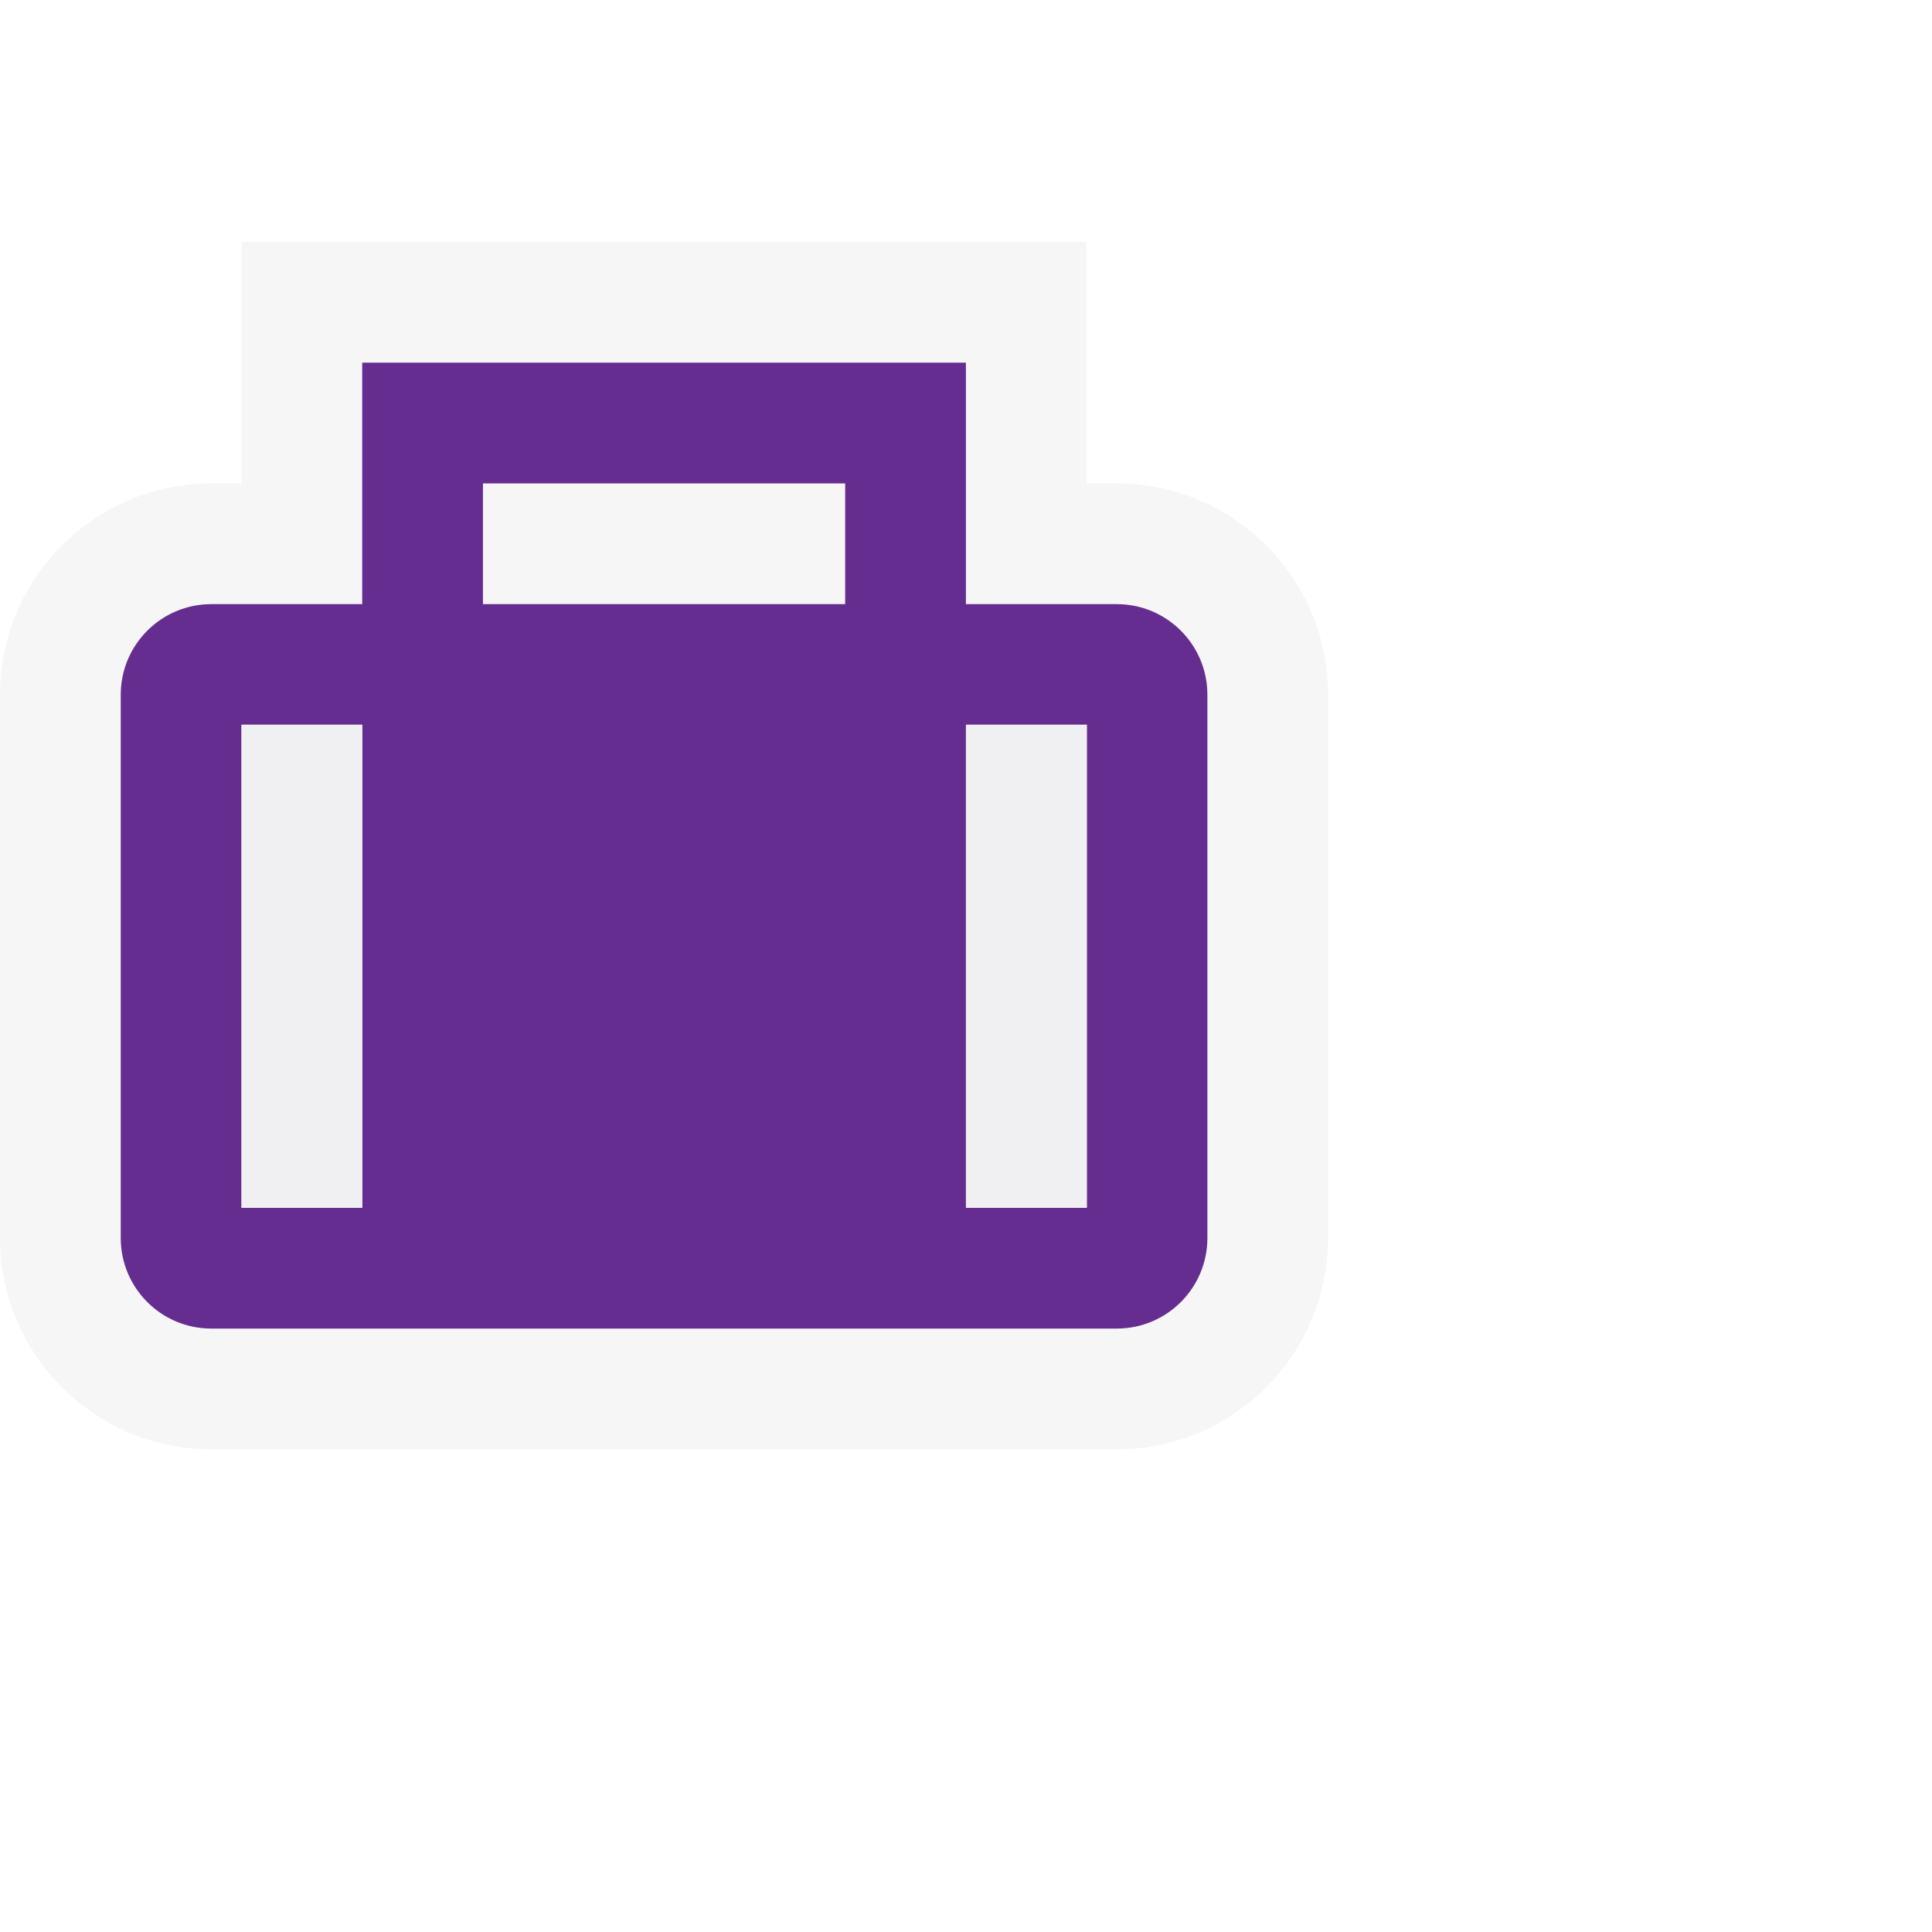
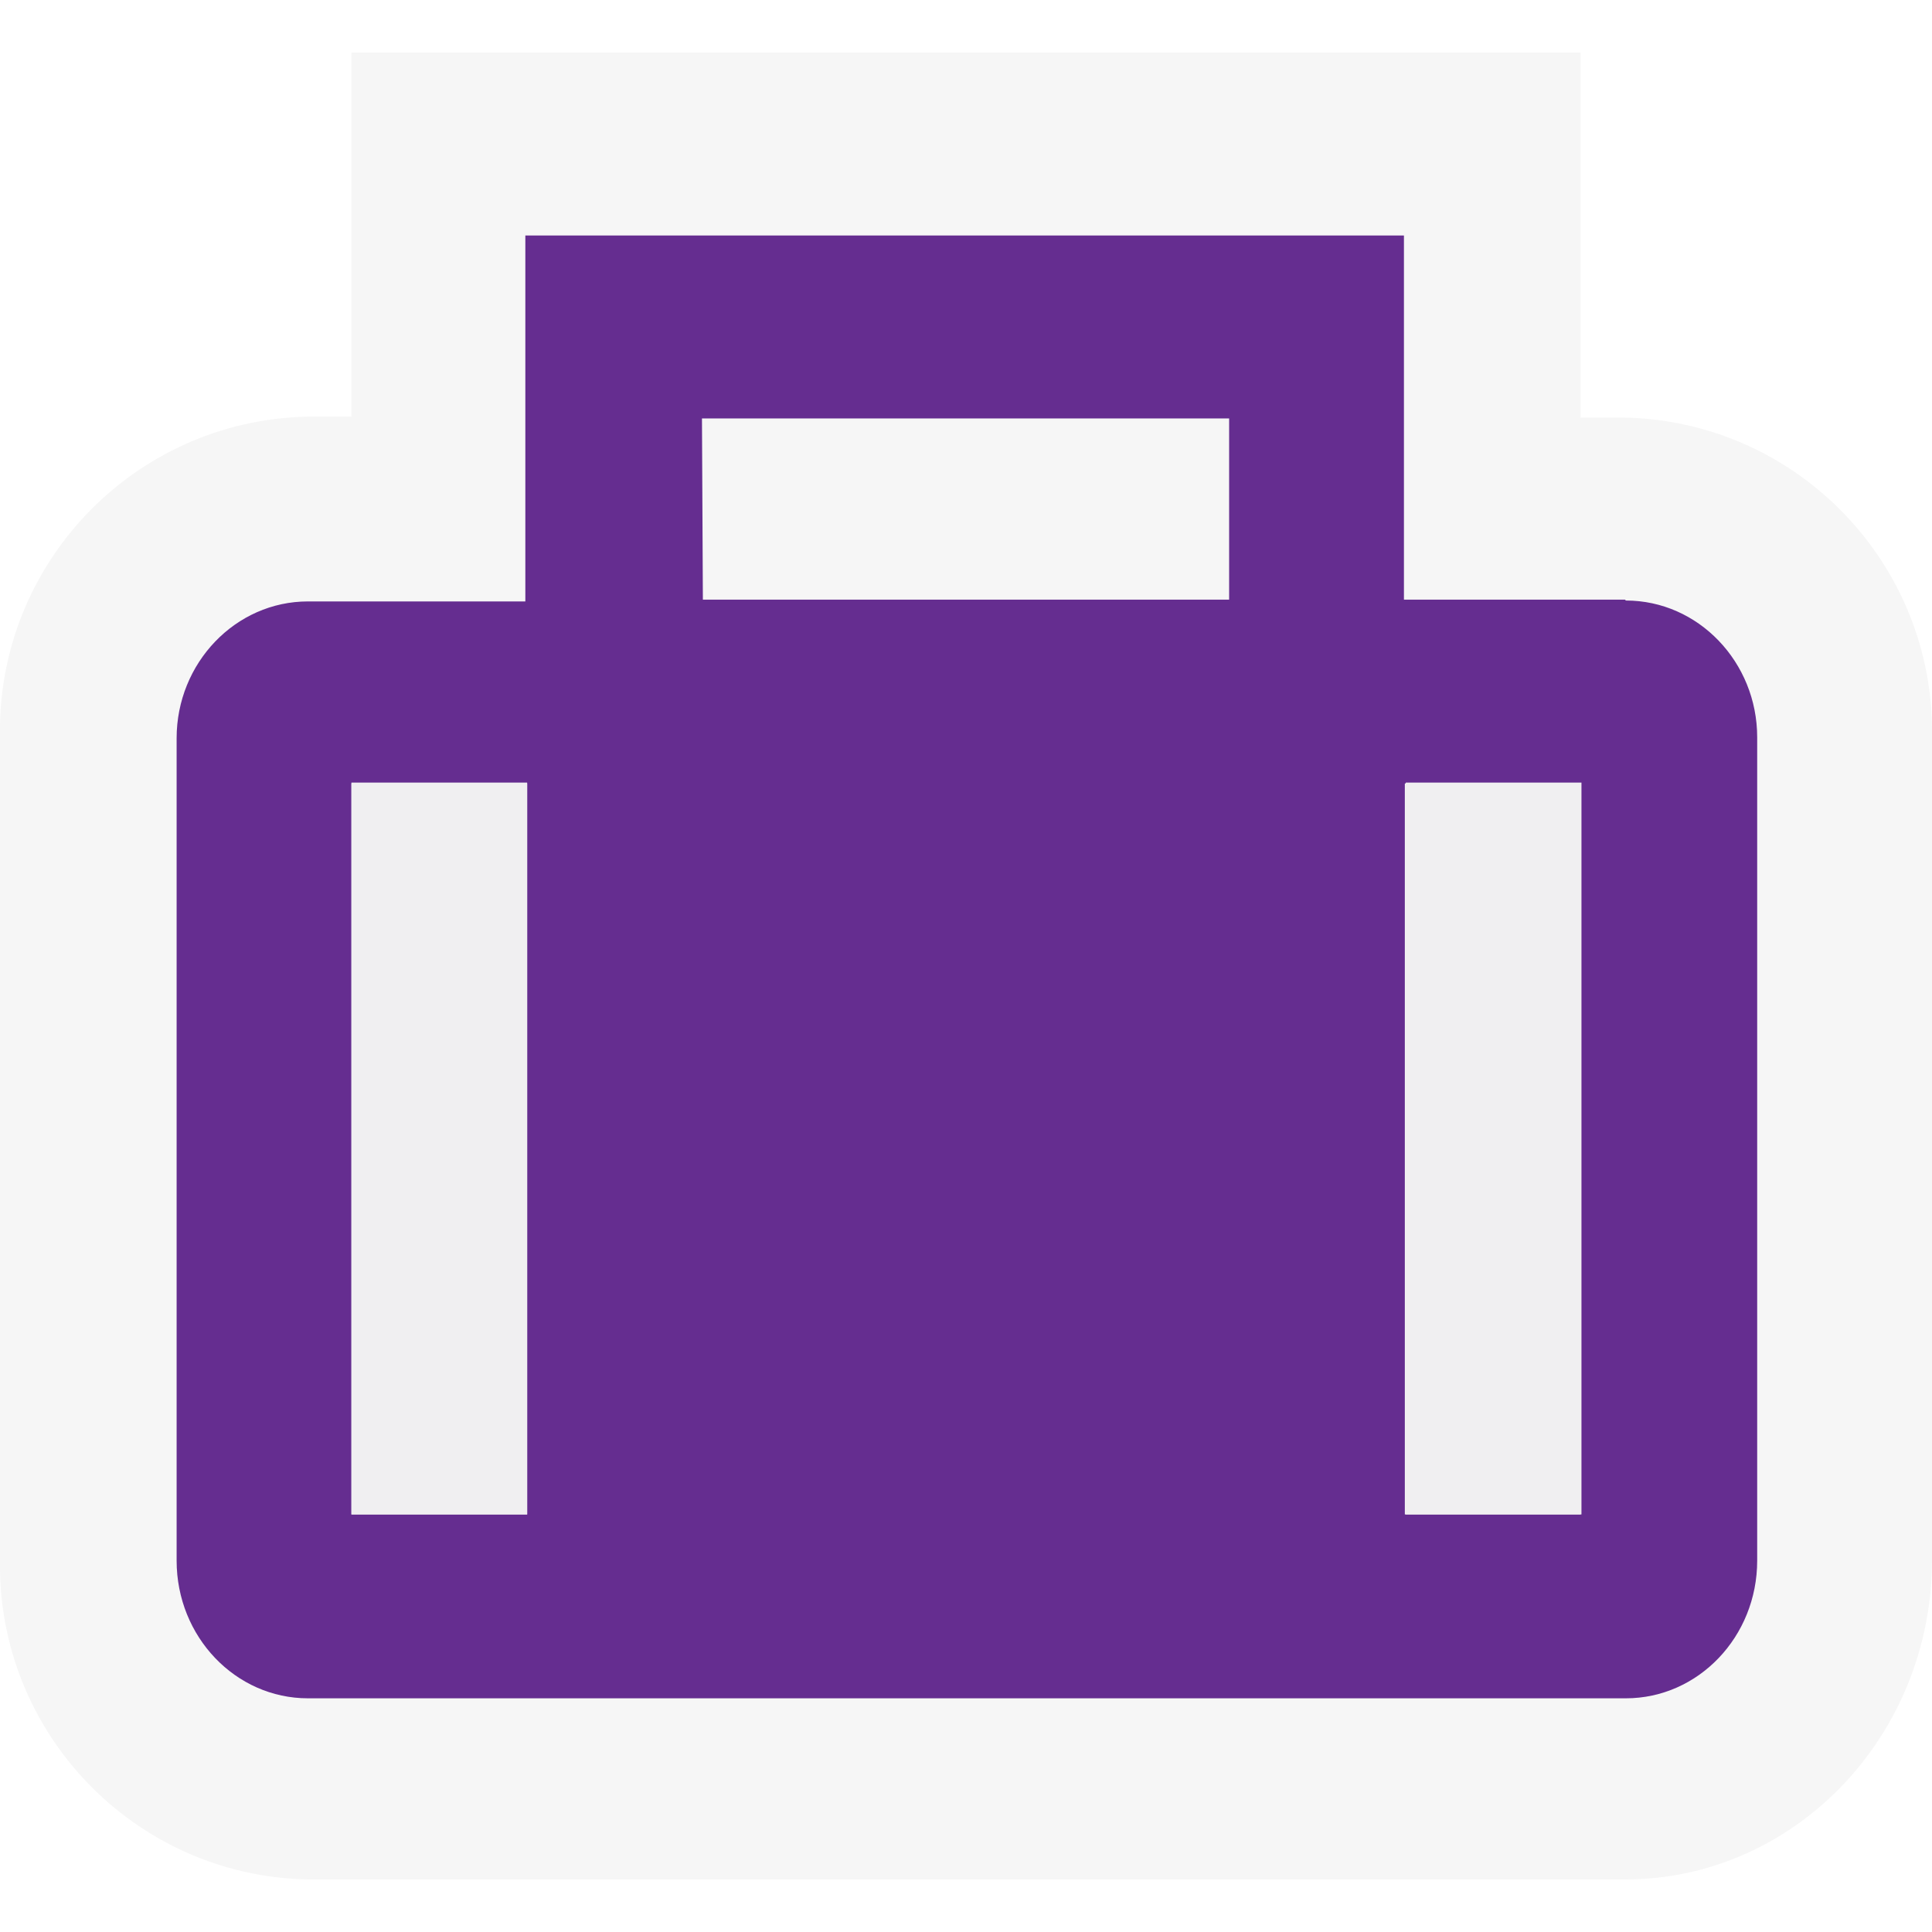
<svg xmlns="http://www.w3.org/2000/svg" viewBox="0 0 21.33 21.33">
-   <g transform="matrix(1.333 0 0 -1.333 0 21.333)">
-     <path d="M9.25 12H9v2H2v-2h-.25C.785 12 0 11.215 0 10.25v-4.5C0 4.785.785 4 1.75 4h7.5c.965 0 1.75.785 1.75 1.75v4.5c0 .965-.785 1.75-1.75 1.75" fill="#f6f6f6" />
-     <path d="M9 6H8v4h1zm-5 6h3v-1H4zM3 6H2v4h1zm6.25 5H8v2H3v-2H1.75c-.414 0-.75-.336-.75-.75v-4.5c0-.414.336-.75.75-.75h7.5c.414 0 .75.336.75.75v4.5c0 .414-.336.75-.75.75" fill="#652d90" />
-   </g>
-   <path d="M2.667 13.333H4V8H2.667zM10.667 13.333H12V8h-1.333z" fill="#f0eff1" />
+   <path d="M17.94 4.61h-.49V.58H3.88V4.6h-.49A3.47 3.47 0 000 8.14v9.08a3.47 3.47 0 003.4 3.53h14.54c1.87 0 3.39-1.58 3.39-3.53V8.14a3.47 3.47 0 00-3.4-3.53" fill="#f6f6f6" />
+   <path d="M17.45 16.72h-1.94V8.65h1.94zm-9.7-12.1h5.82v2H7.76zm-1.93 12.1H3.88V8.65h1.94zm12.12-10.1H15.5V2.6h-9.7v4.04H3.4c-.8 0-1.45.68-1.45 1.51v9.08c0 .84.65 1.52 1.45 1.52h14.55c.8 0 1.45-.68 1.45-1.52V8.14c0-.83-.65-1.51-1.45-1.51" fill="#652d90" />
+   <path d="M3.88 16.72h1.94V8.64H3.88zm11.64 0h1.94V8.64h-1.94z" fill="#f0eff1" />
</svg>
